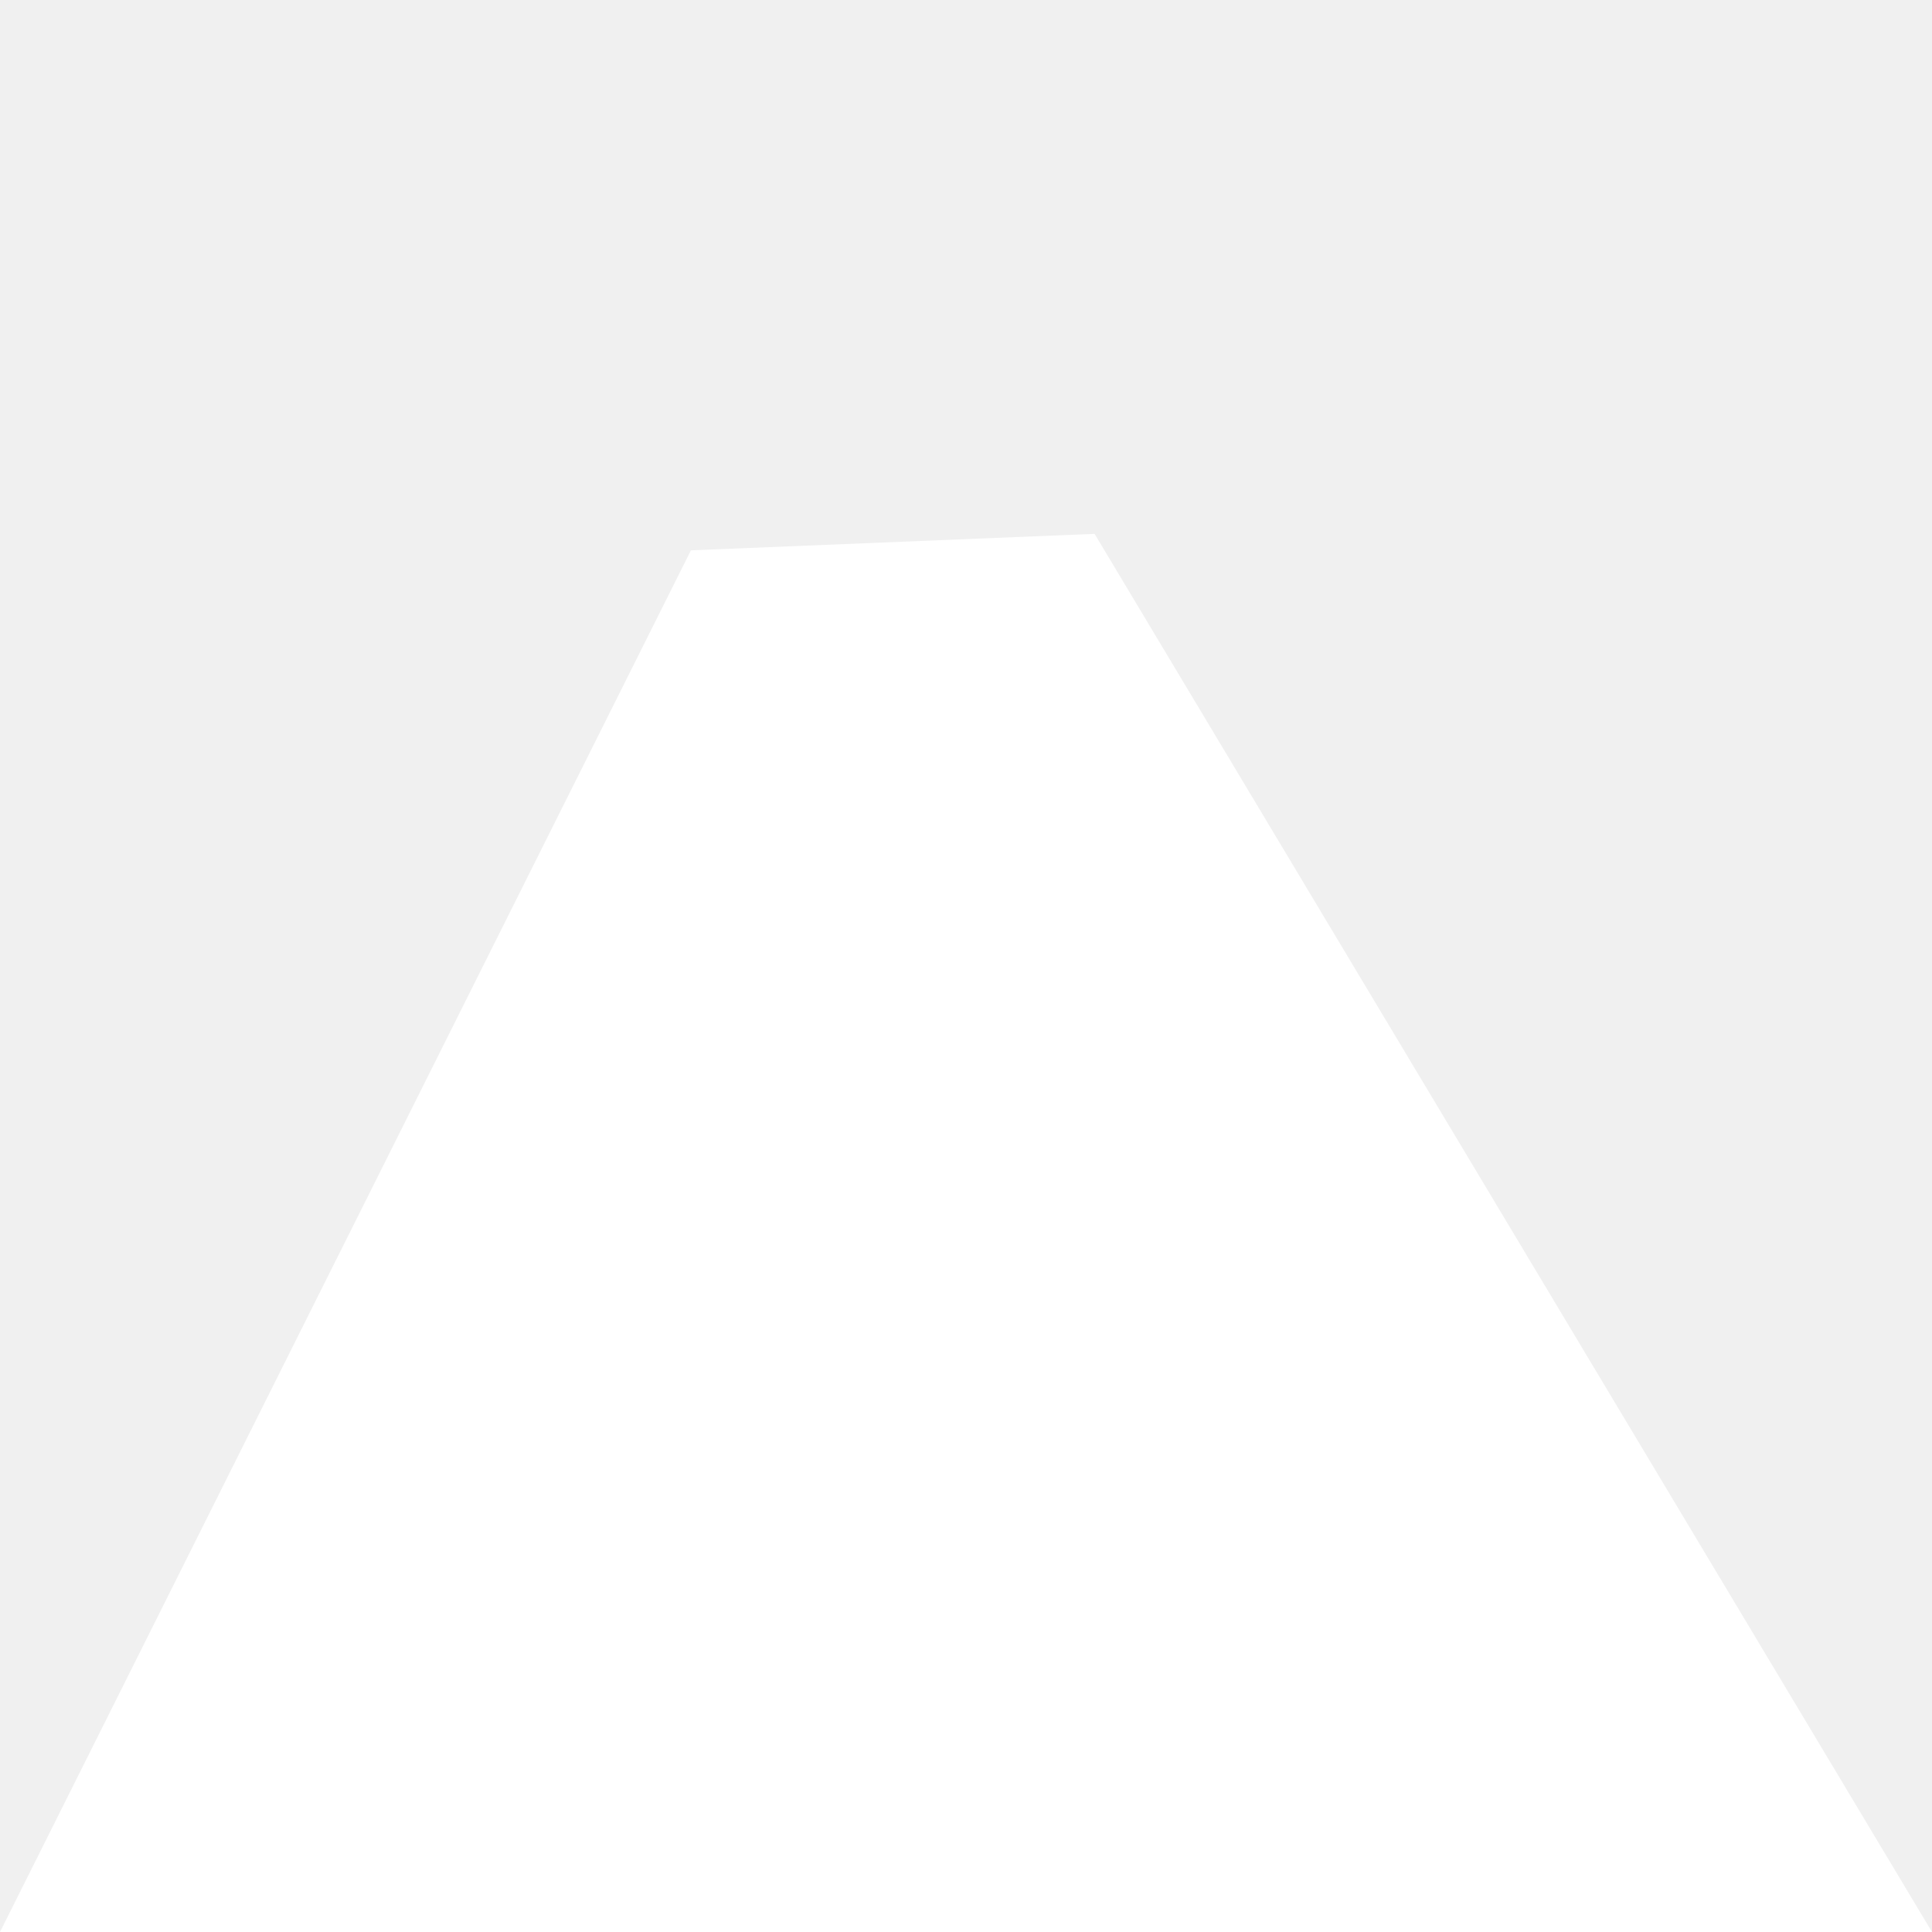
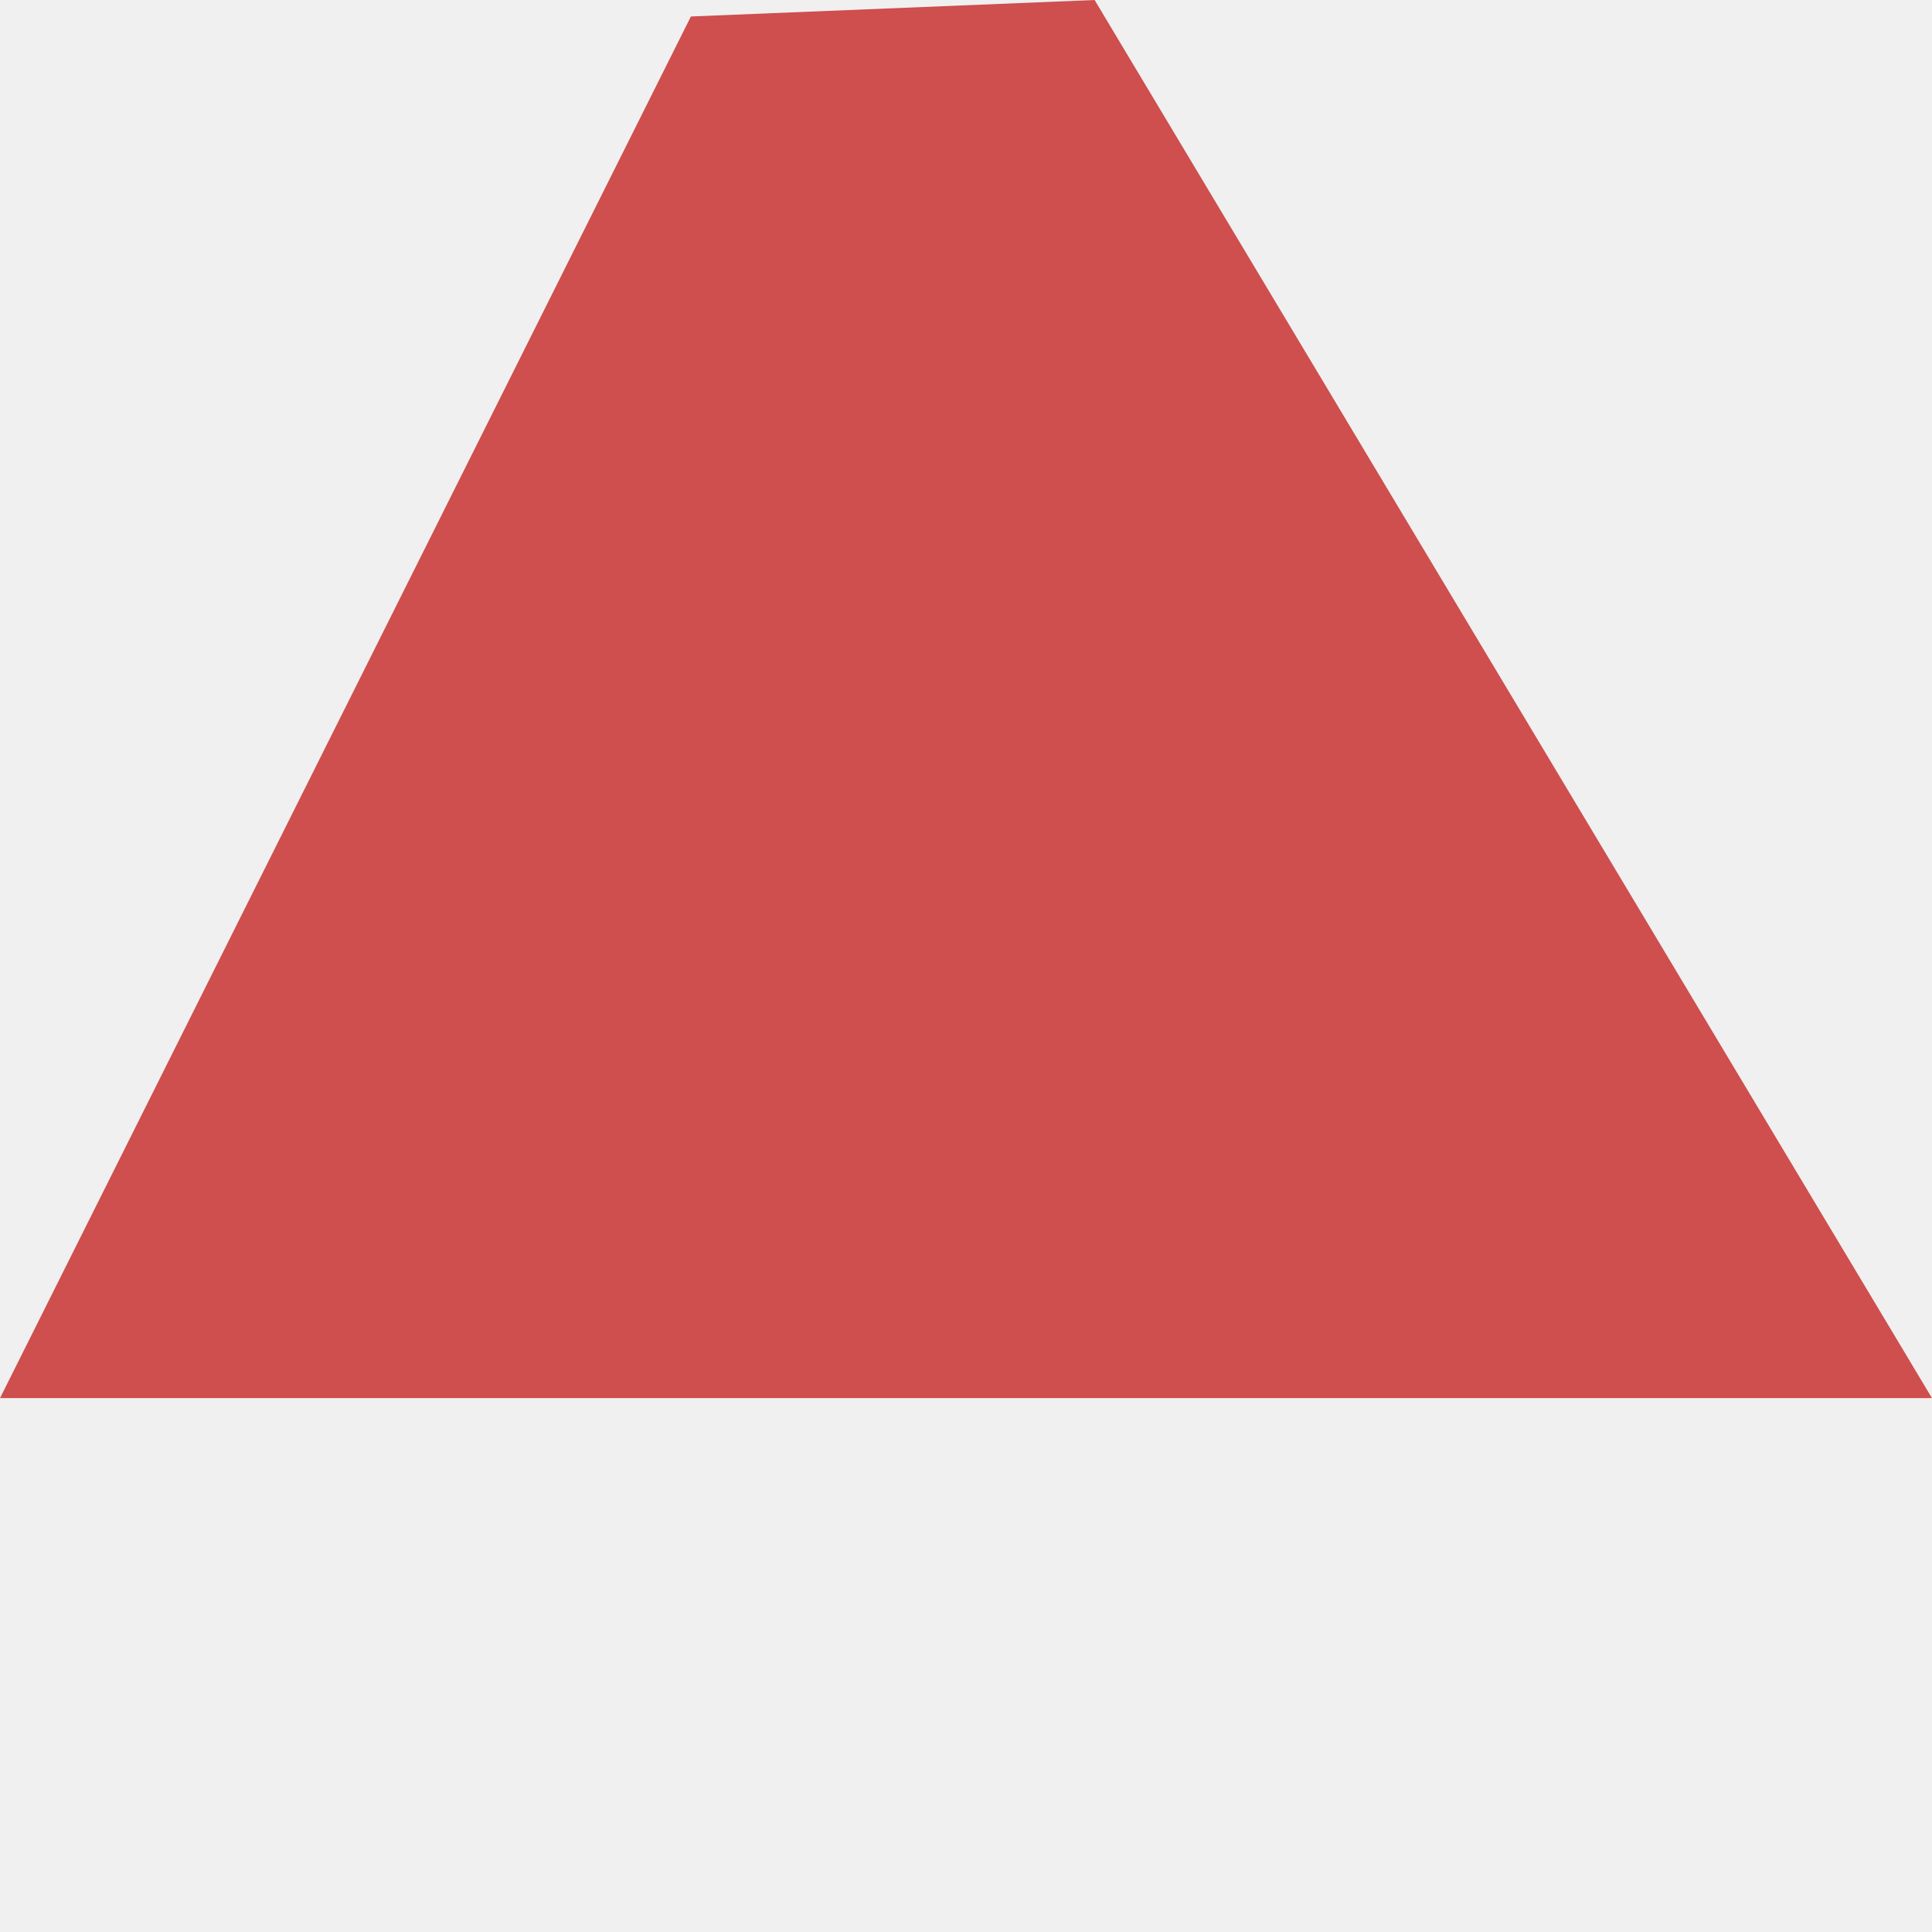
<svg xmlns="http://www.w3.org/2000/svg" version="1.1" id="Layer_1" x="0px" y="0px" width="700px" height="700px" viewBox="0 0 700 700" enable-background="new 0 0 700 700" xml:space="preserve">
-   <polygon fill="#FFFFFF" points="700,700 0,700 250.328,199.403 396.597,193.433 " />
+   <polygon fill="#CF4E4E" points="700,506.566 0,506.566 250.328,5.97 396.597,0 " />
</svg>
